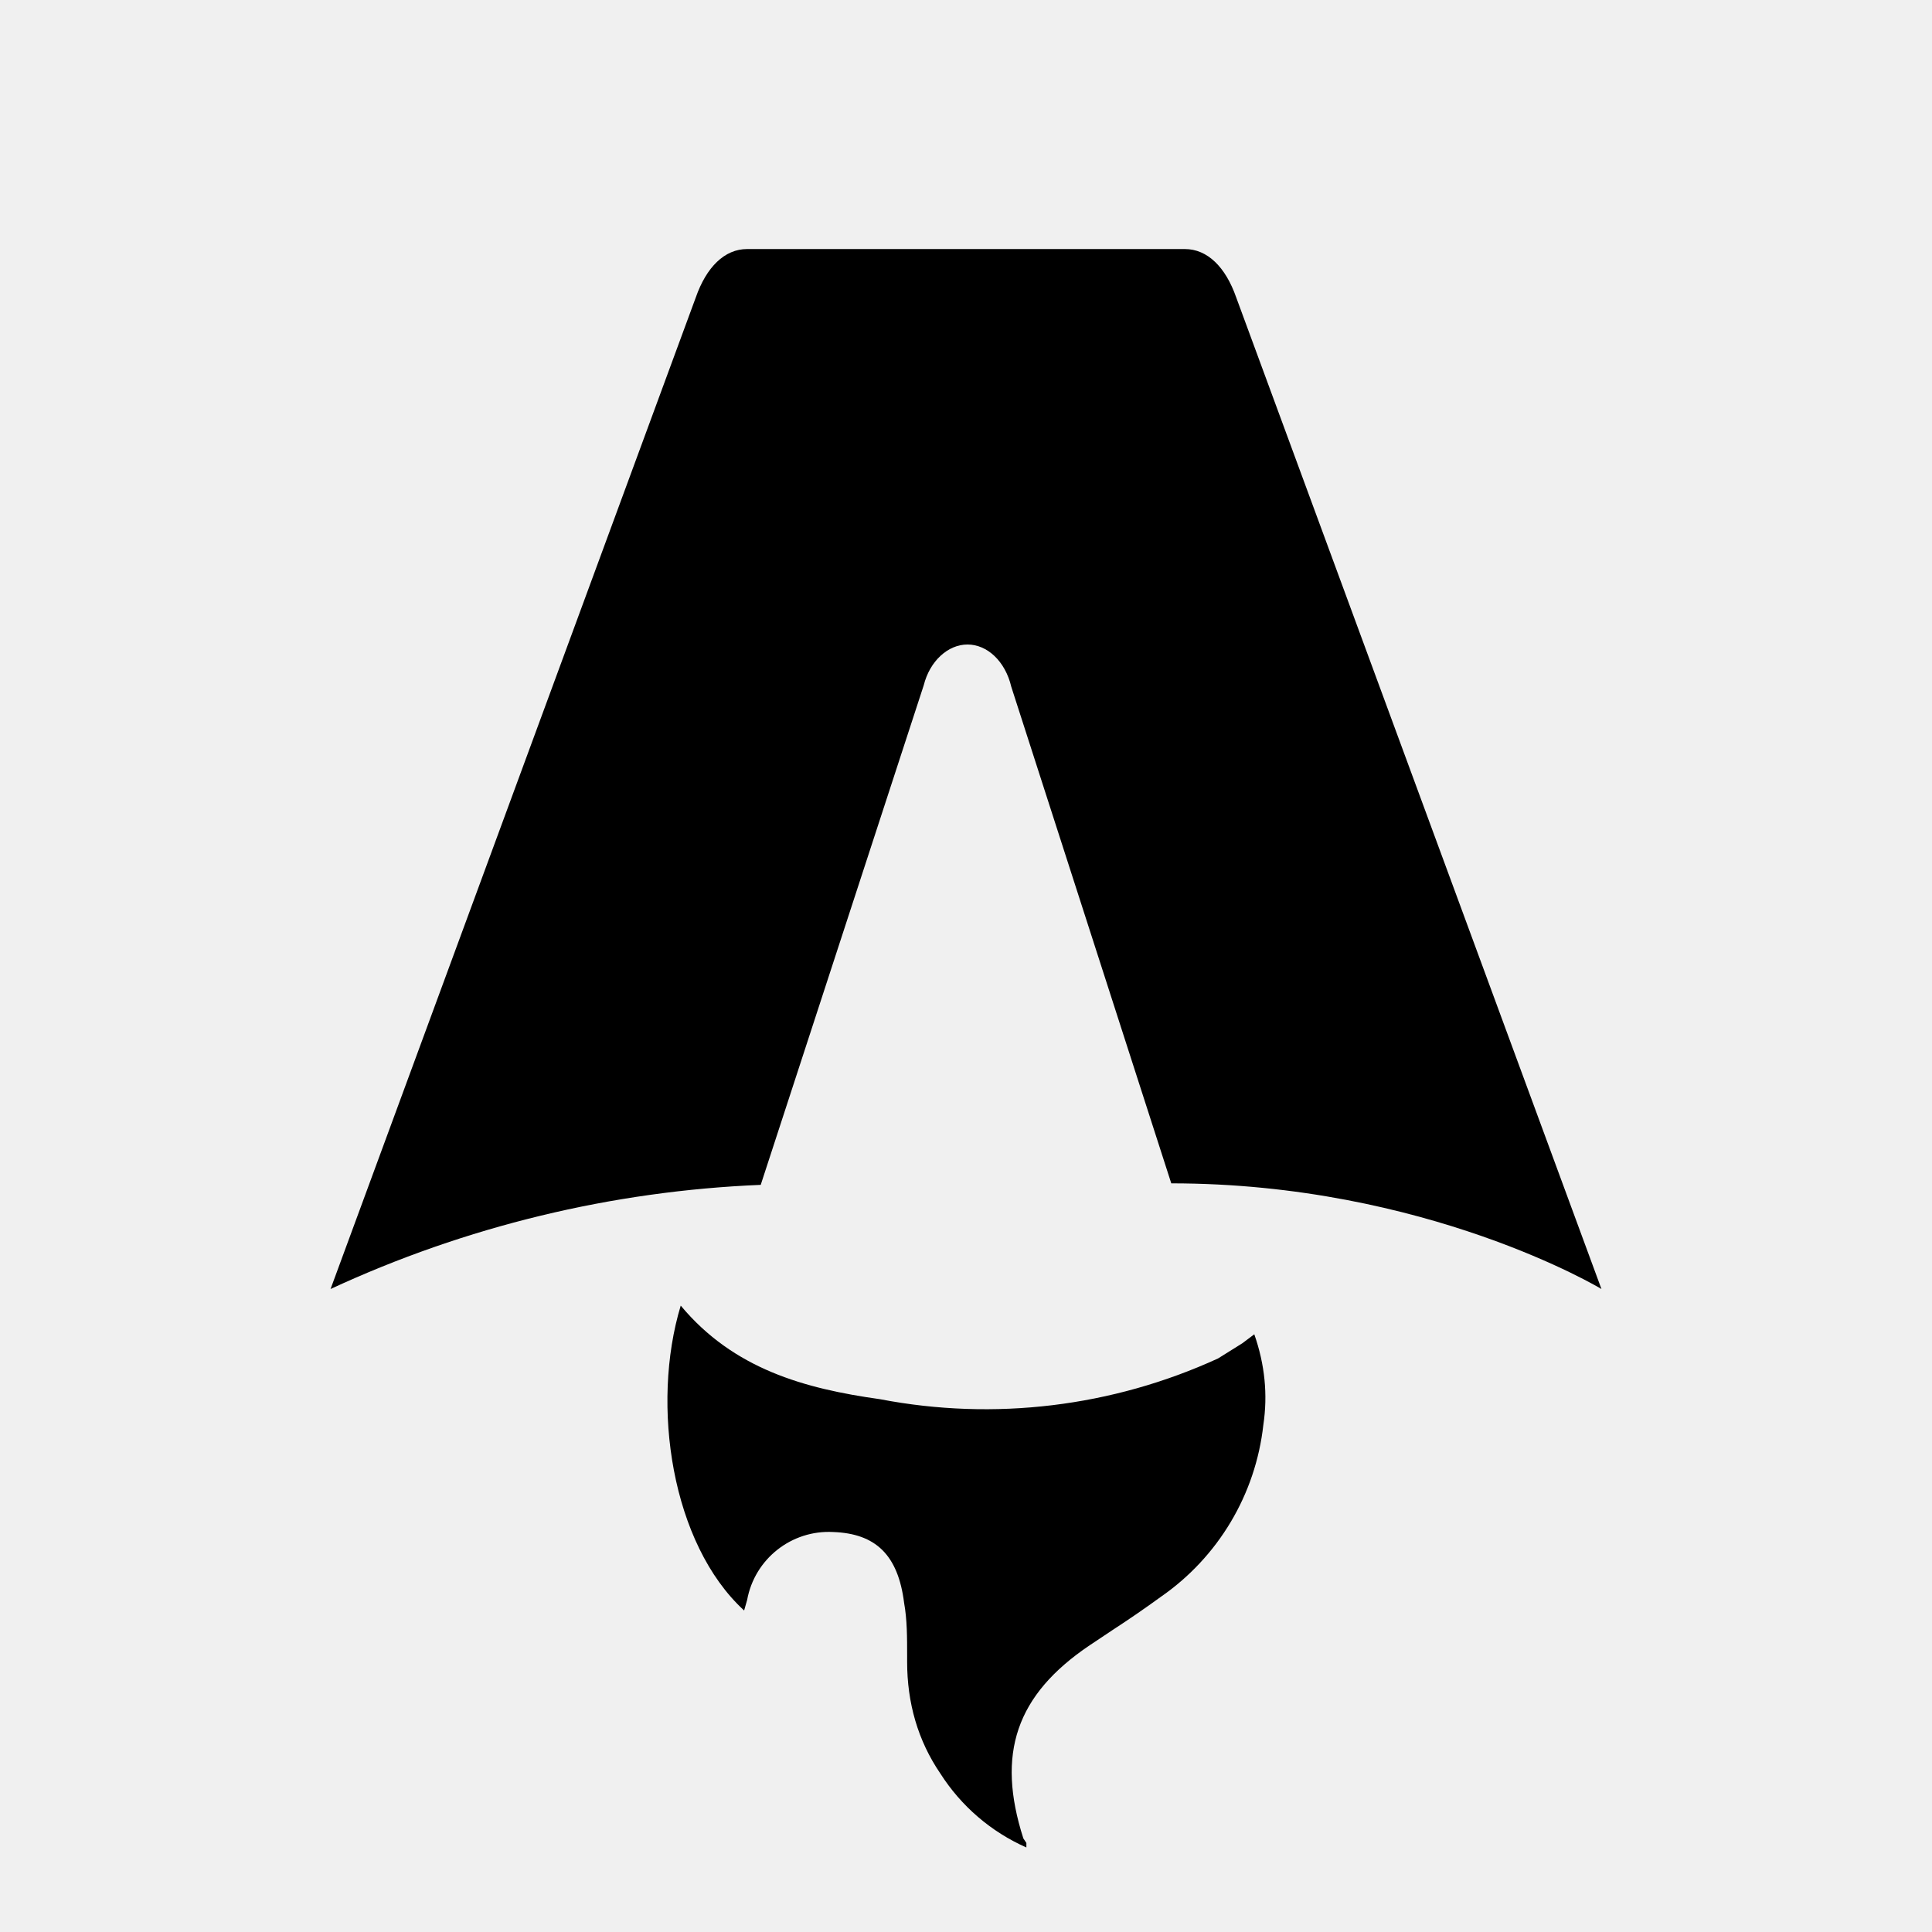
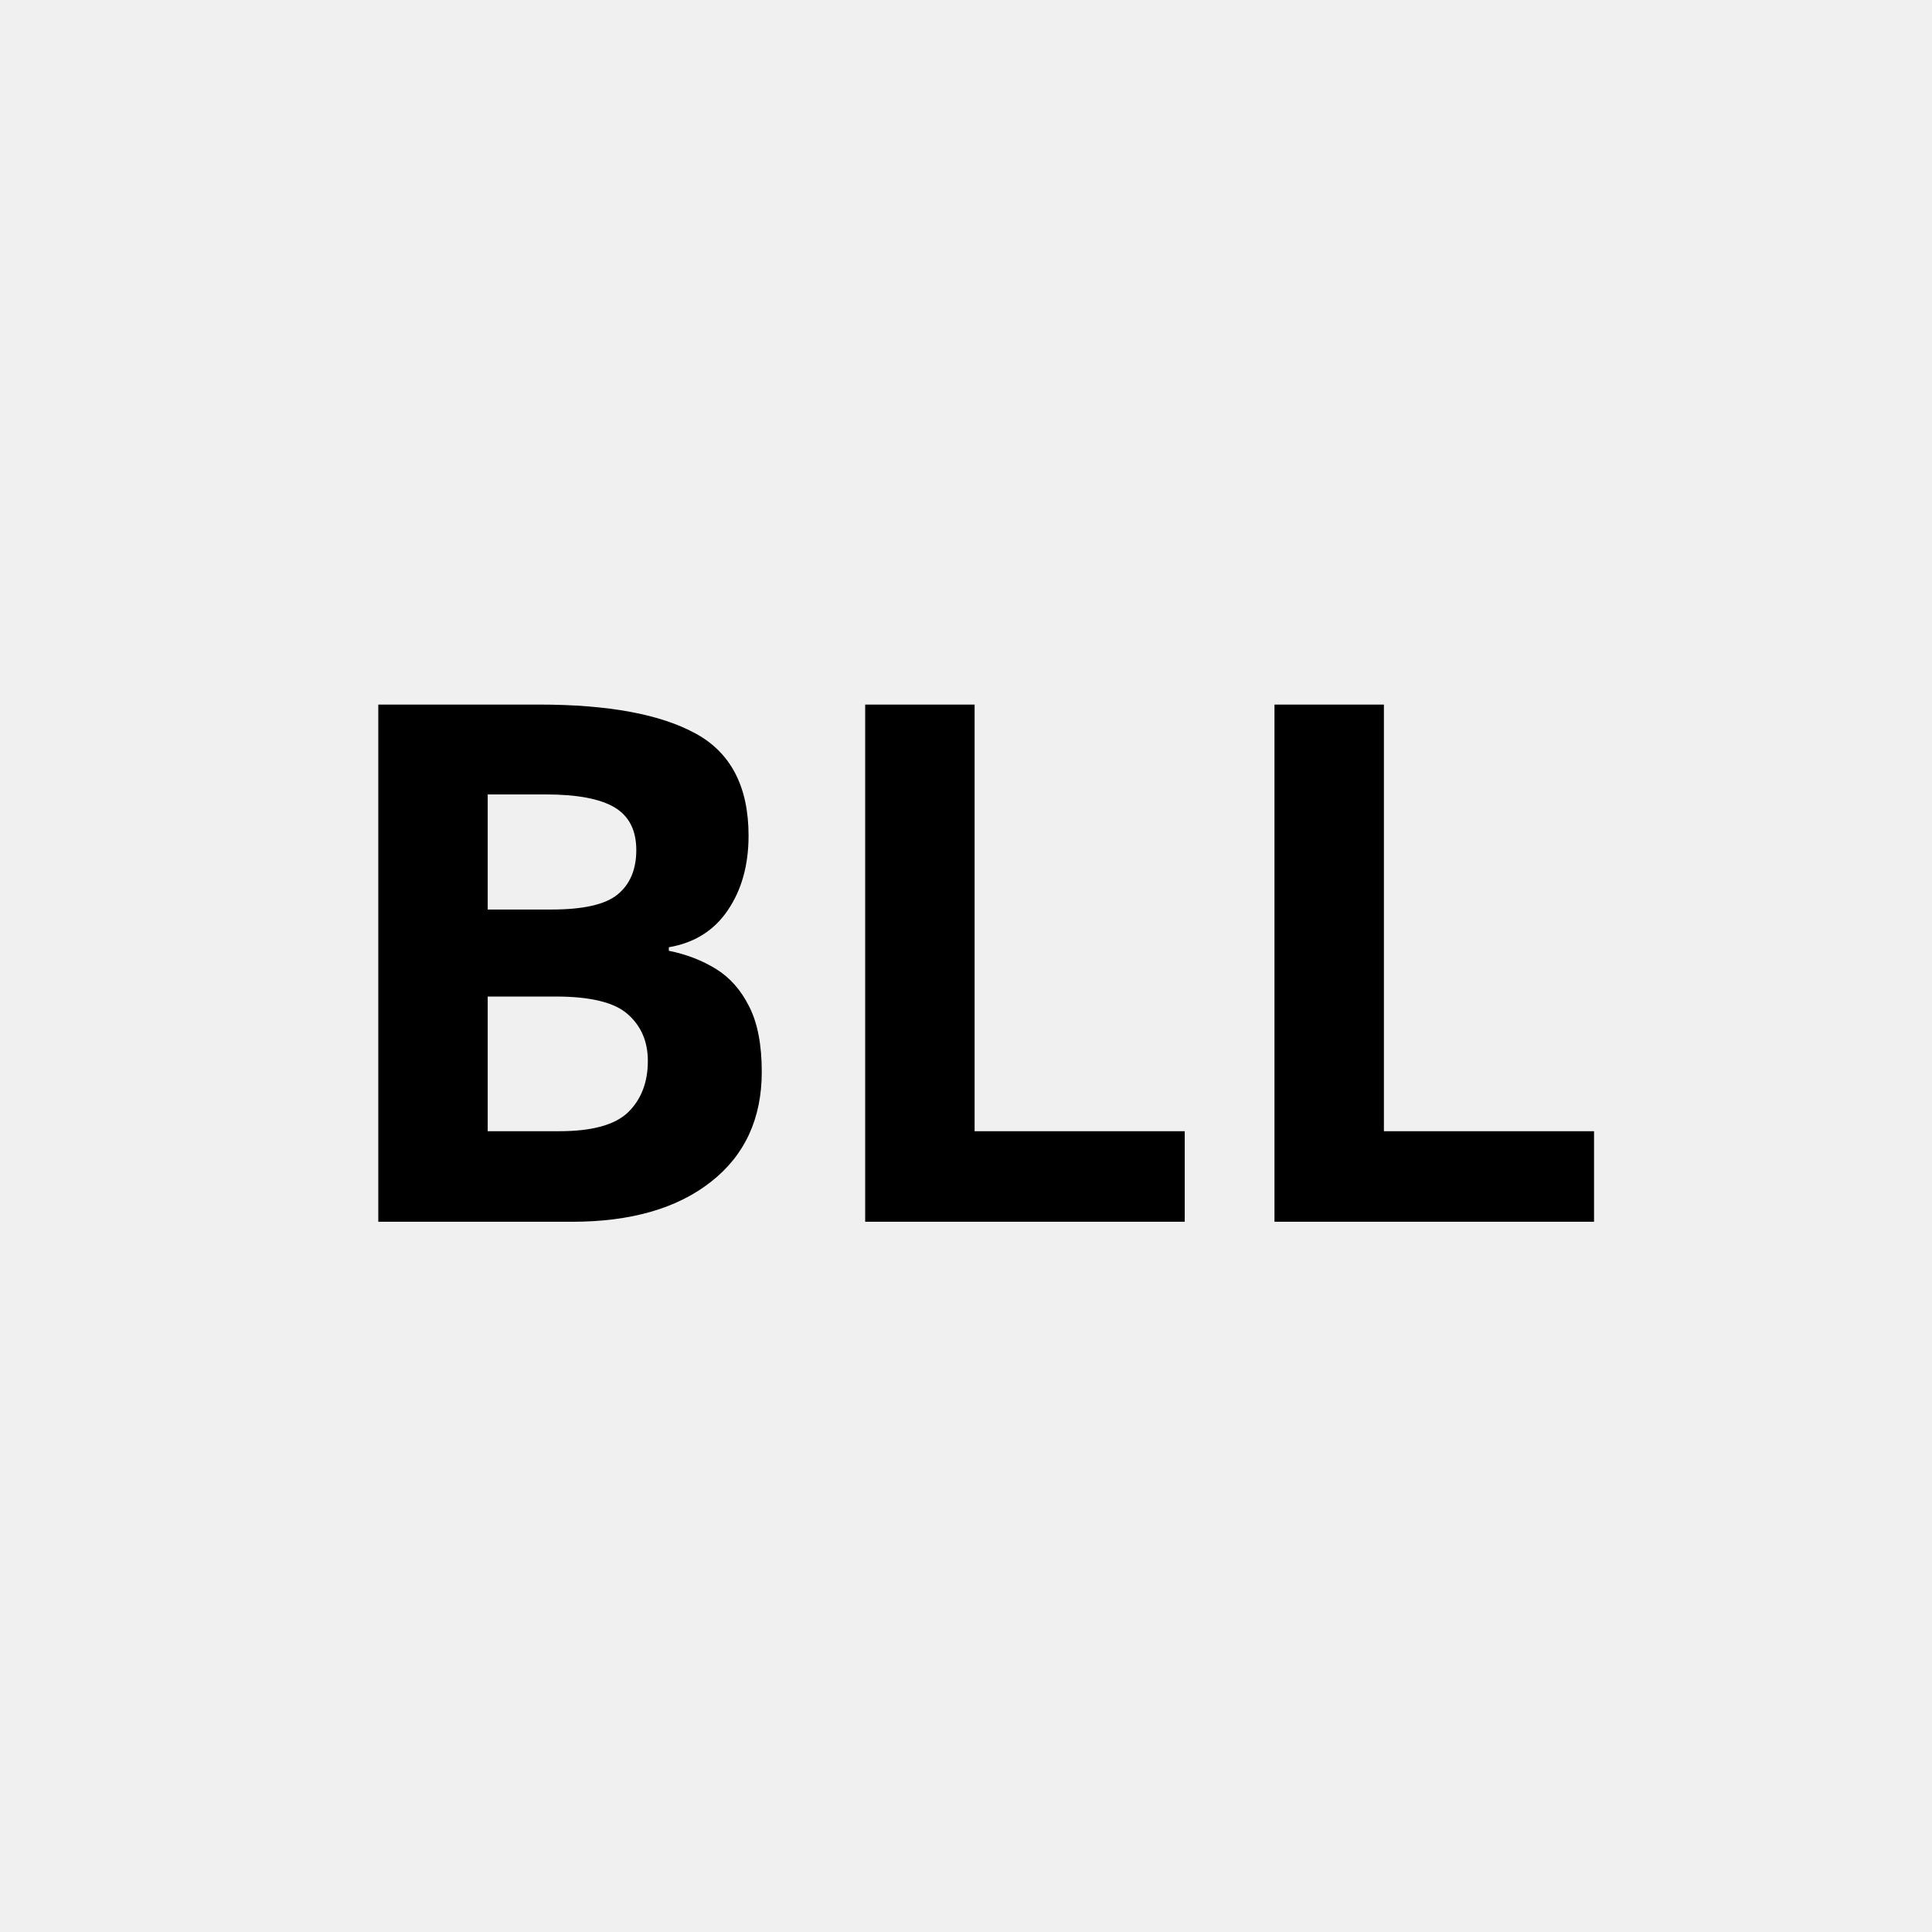
- <svg xmlns="http://www.w3.org/2000/svg" fill="none" viewBox="0 0 128 128">
-   <path d="M50.4 78.5a75.1 75.1 0 0 0-28.5 6.9l24.2-65.7c.7-2 1.9-3.2 3.4-3.2h29c1.5 0 2.7 1.2 3.4 3.2l24.2 65.7s-11.6-7-28.5-7L67 45.5c-.4-1.7-1.6-2.8-2.9-2.8-1.3 0-2.5 1.1-2.9 2.7L50.4 78.5Zm-1.1 28.2Zm-4.2-20.2c-2 6.6-.6 15.8 4.2 20.2a17.5 17.5 0 0 1 .2-.7 5.5 5.5 0 0 1 5.7-4.5c2.8.1 4.3 1.5 4.7 4.7.2 1.1.2 2.3.2 3.5v.4c0 2.7.7 5.2 2.2 7.4a13 13 0 0 0 5.7 4.9v-.3l-.2-.3c-1.8-5.6-.5-9.5 4.4-12.8l1.5-1a73 73 0 0 0 3.2-2.2 16 16 0 0 0 6.8-11.4c.3-2 .1-4-.6-6l-.8.6-1.6 1a37 37 0 0 1-22.4 2.7c-5-.7-9.7-2-13.2-6.2Z" />
+ <svg xmlns="http://www.w3.org/2000/svg" width="128" height="128" viewBox="0 0 128 128">
  <style>
-         path { fill: #000; }
-         @media (prefers-color-scheme: dark) {
-             path { fill: #FFF; }
-         }
-     </style>
+     text {
+       font-family: sans-serif;
+       font-weight: bold;
+       font-size: 48px;
+       fill: #000;
+       dominant-baseline: middle;
+       text-anchor: middle;
+     }
+     @media (prefers-color-scheme: dark) {
+       text {
+         fill: #FFF;
+       }
+     }
+   </style>
+   <rect width="128" height="128" fill="none" />
+   <text x="50%" y="50%">BLL</text>
</svg>
